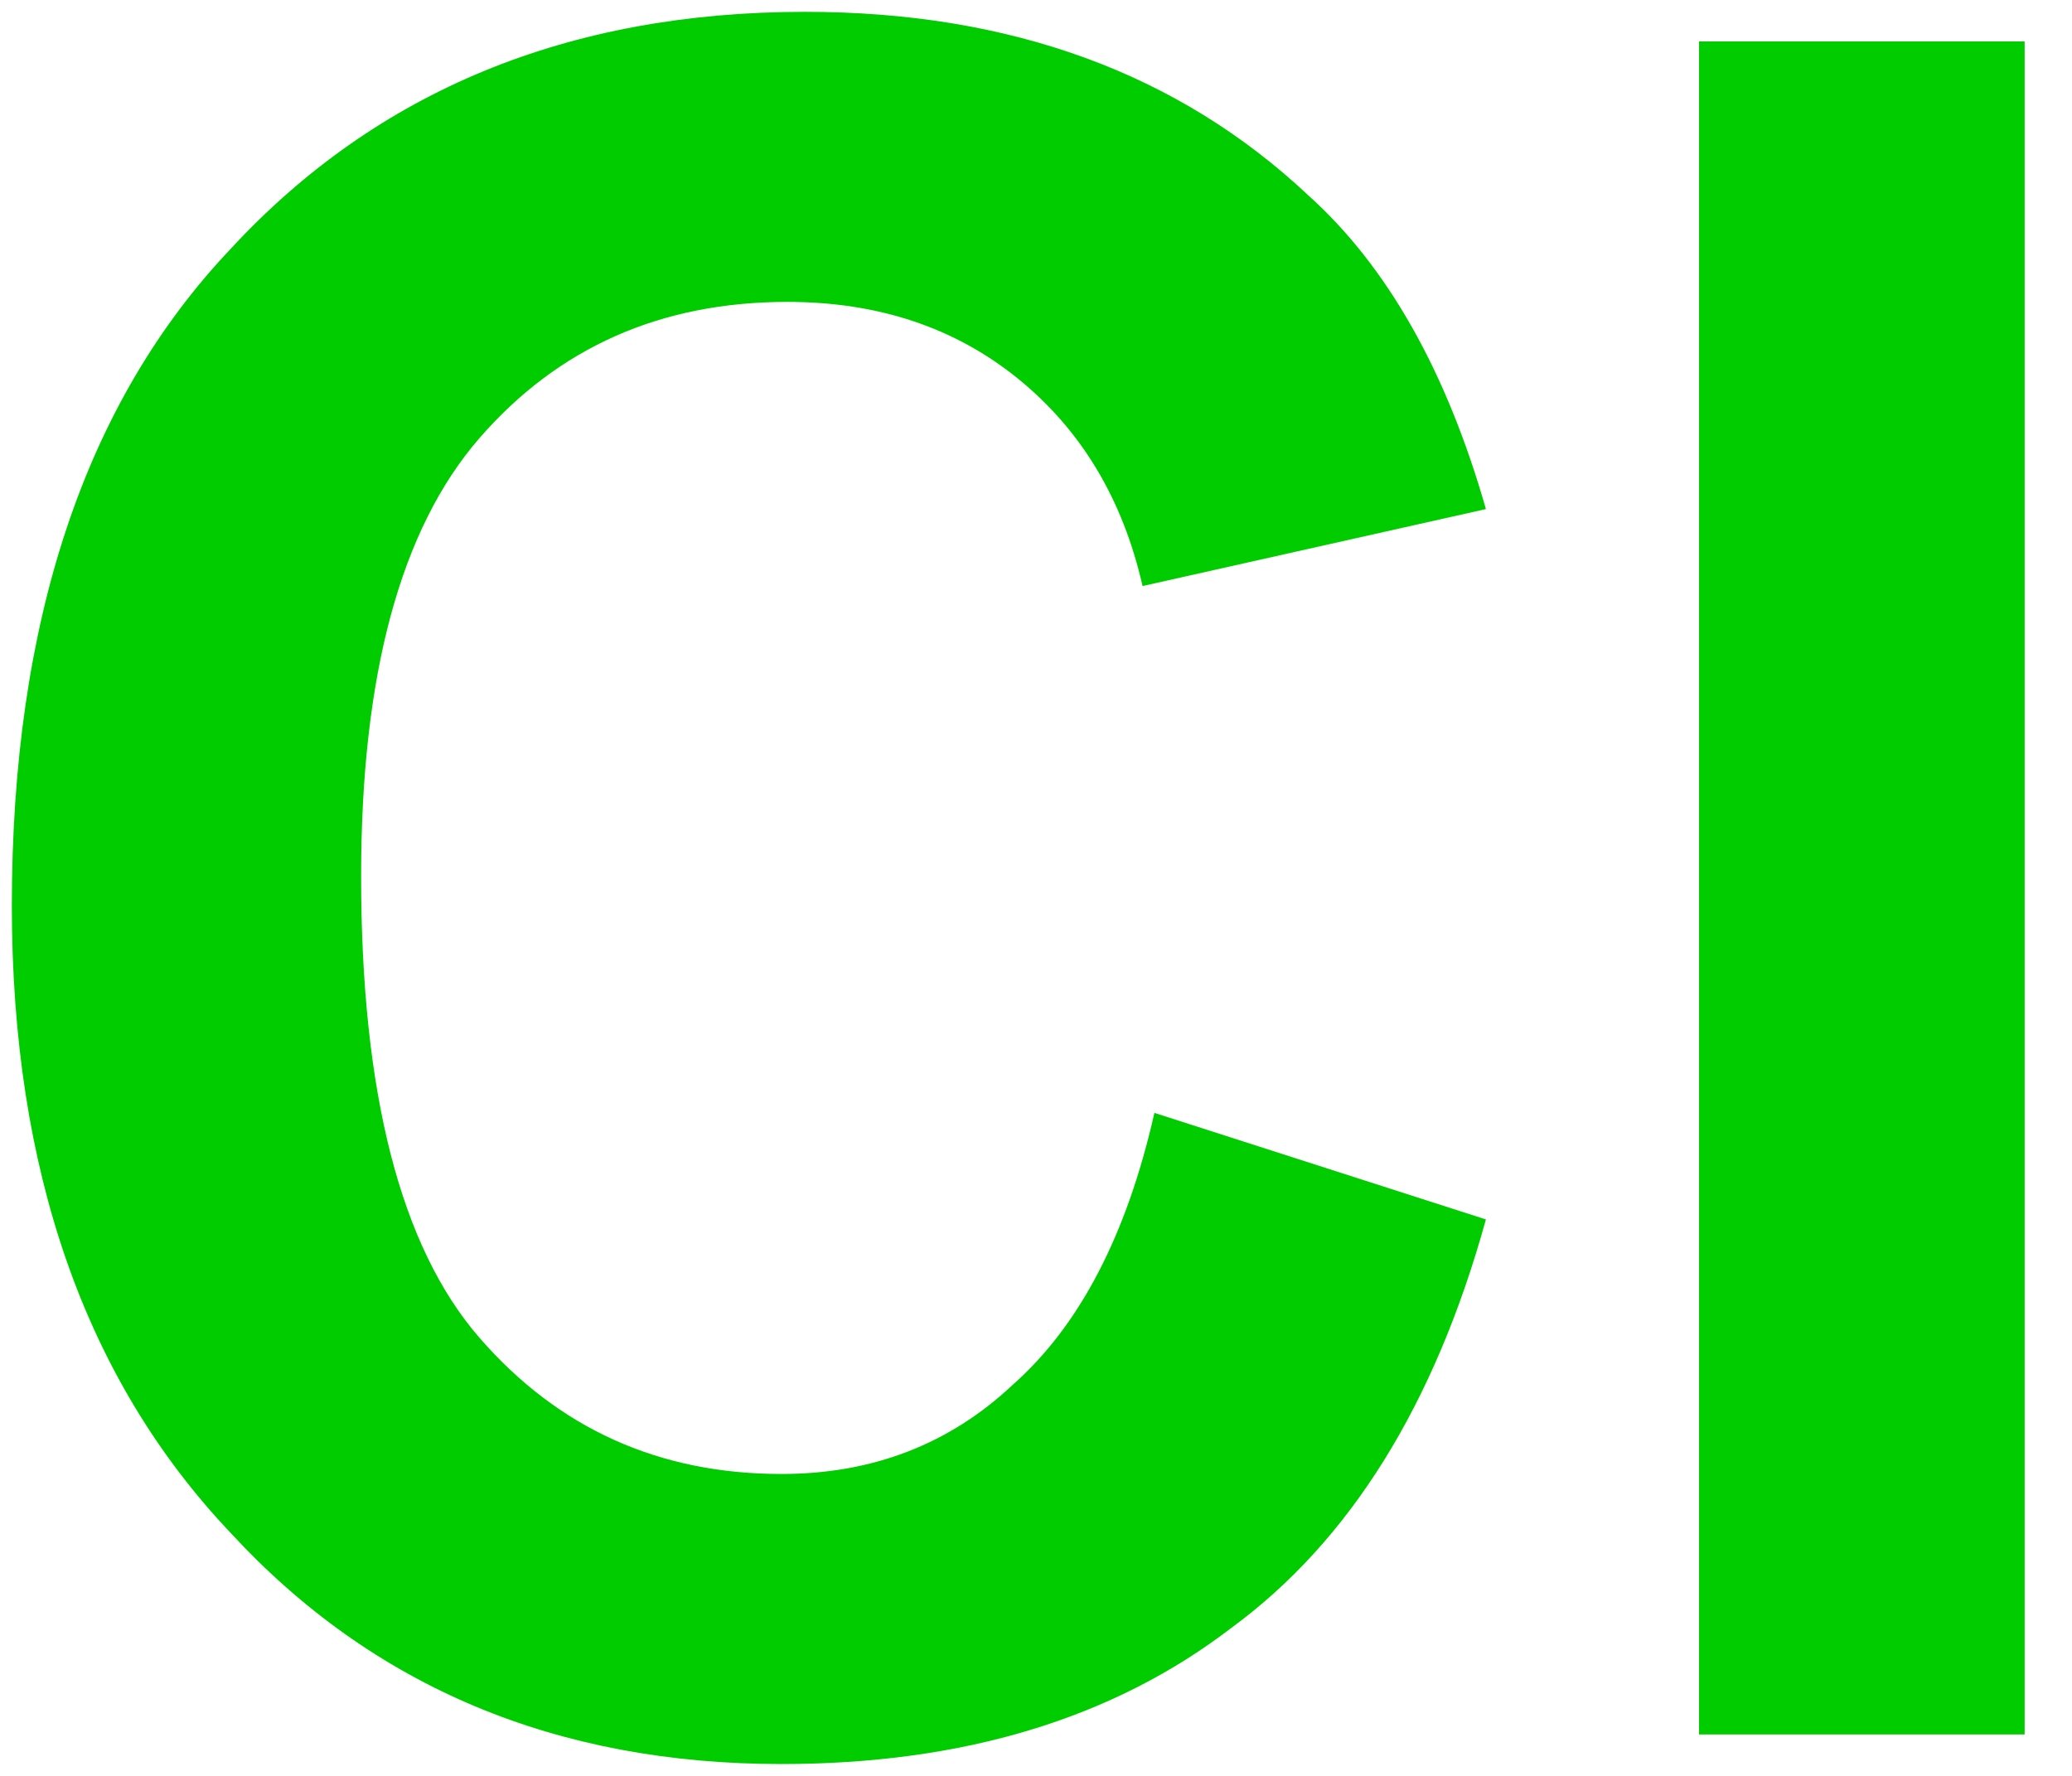
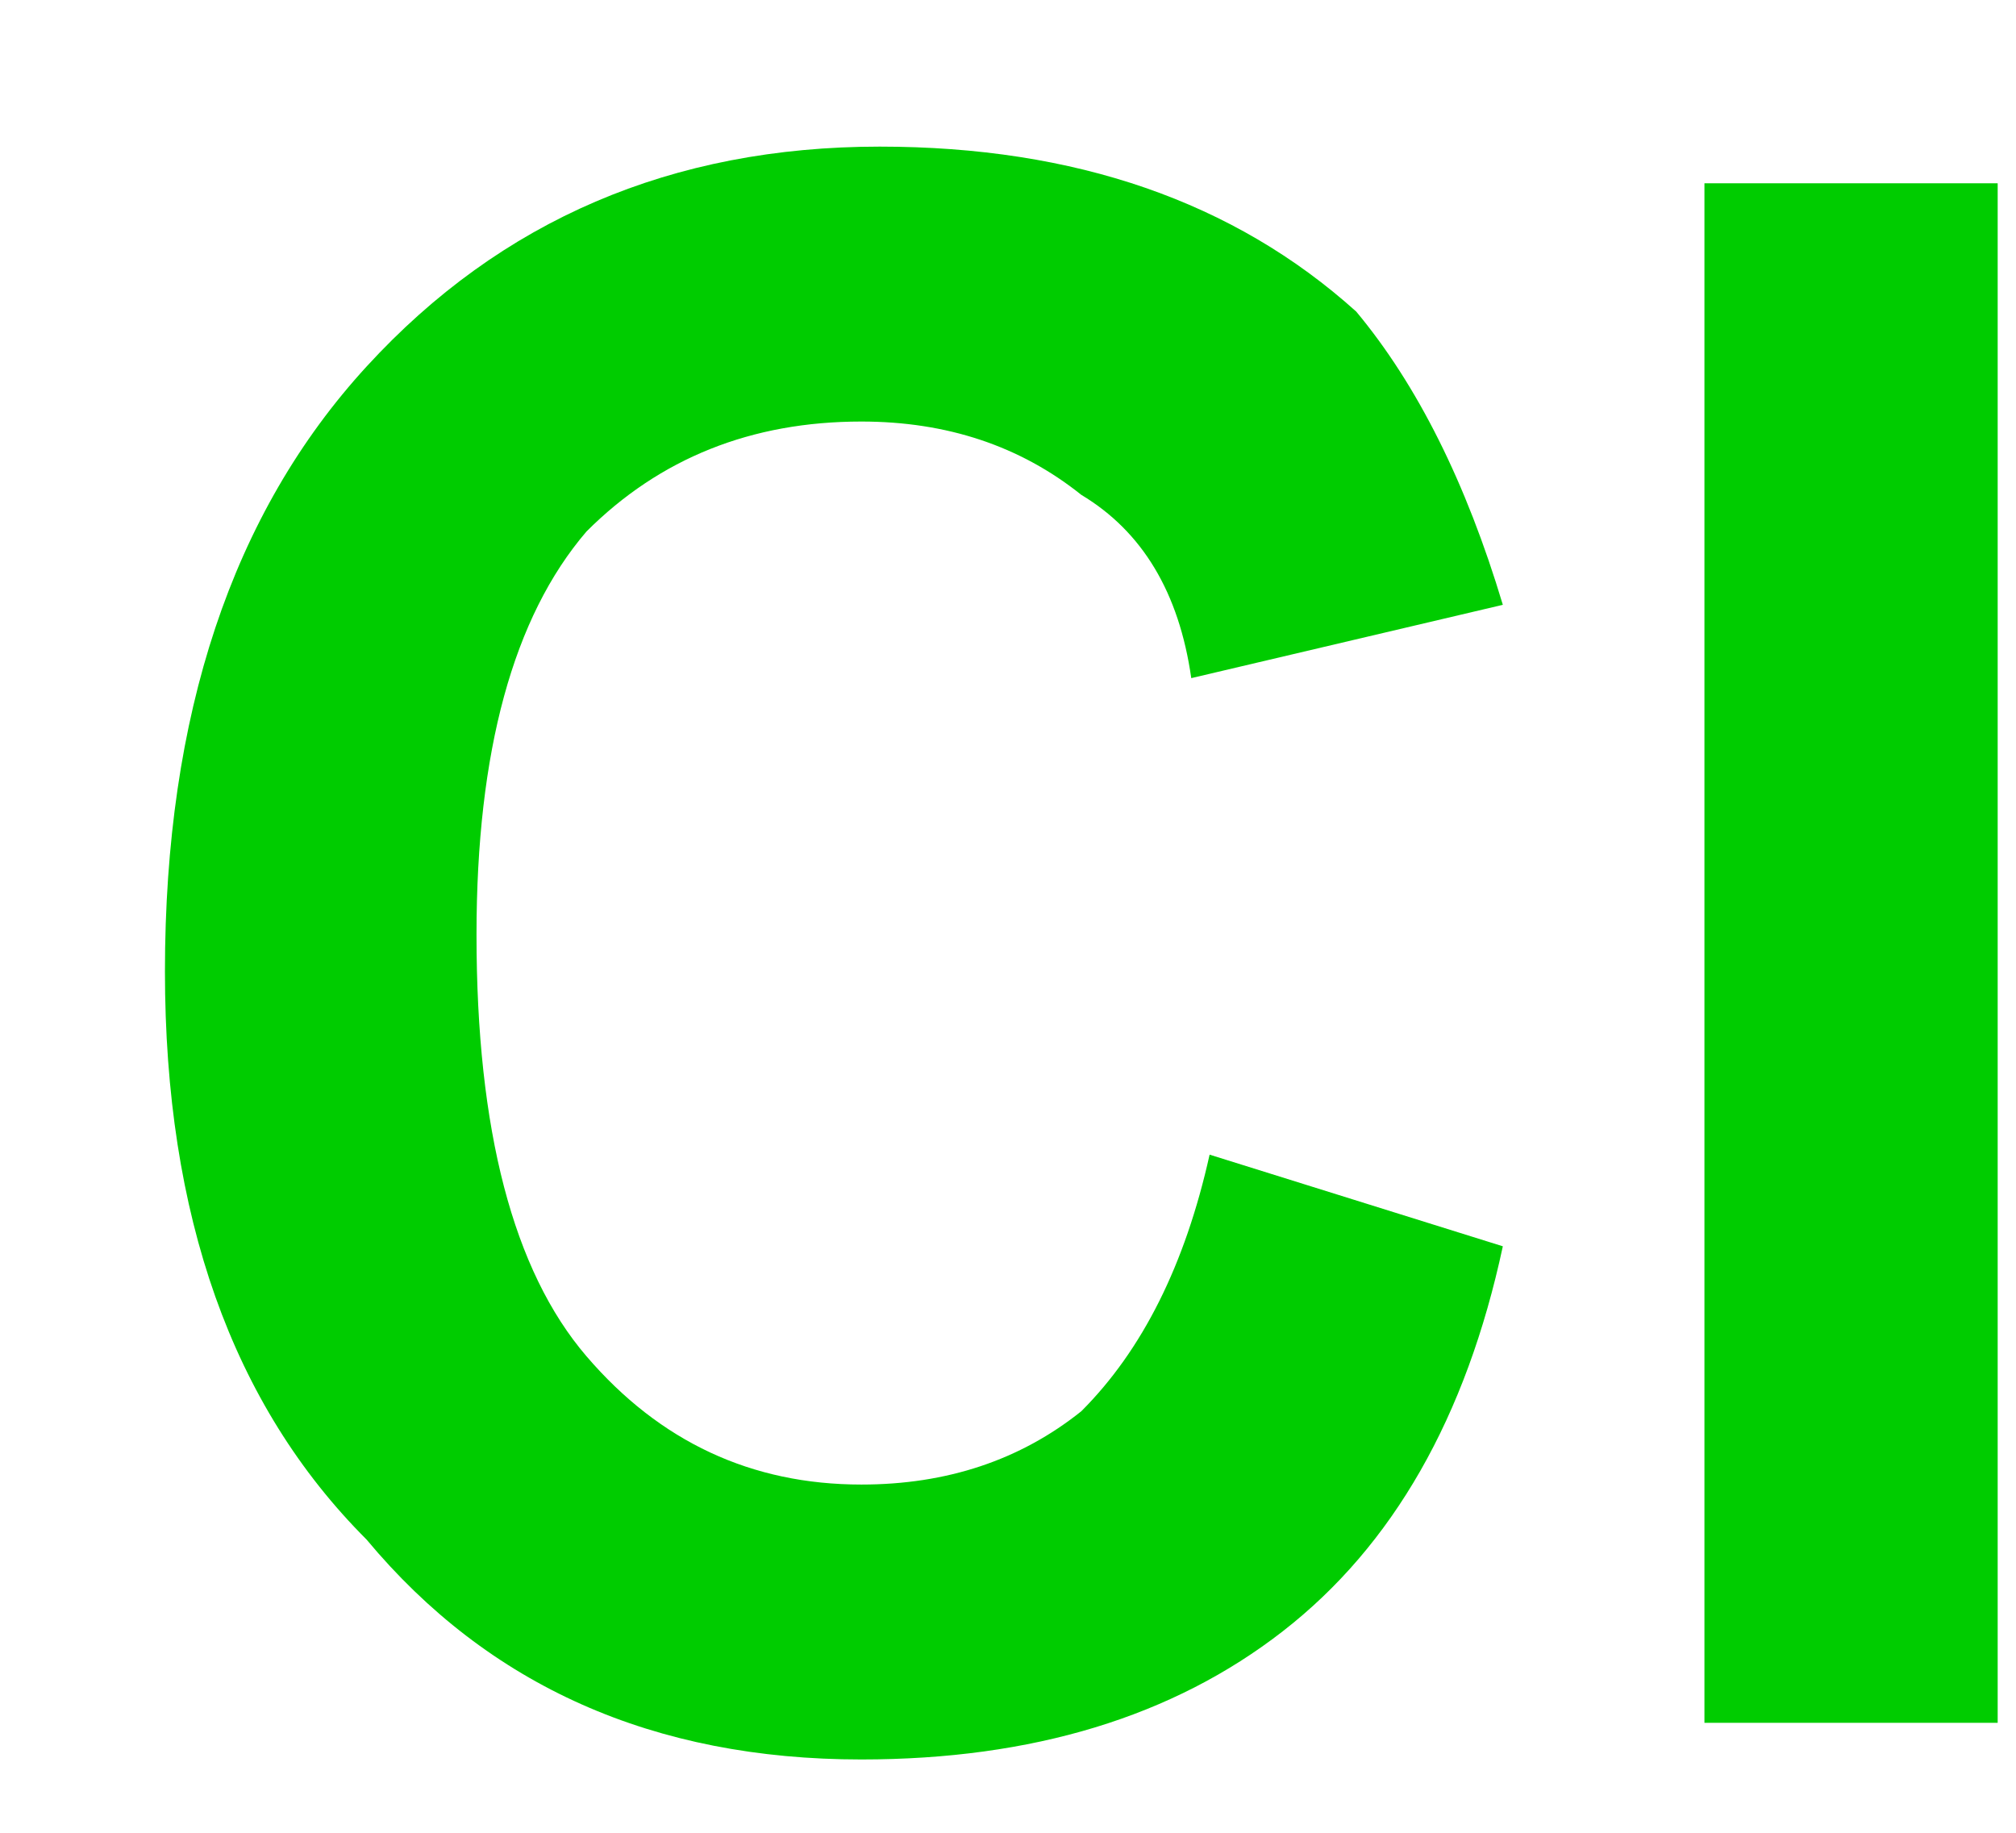
- <svg xmlns="http://www.w3.org/2000/svg" version="1.1" baseProfile="full" xml:space="preserve" width="35" height="30" viewBox="436 241 35 30">
+ <svg xmlns="http://www.w3.org/2000/svg" version="1.1" baseProfile="full" xml:space="preserve" width="11" height="10" viewBox="25 401 11 10">
  <rect style="opacity:1.0;fill:#FFFFFF;stroke:none" width="512.0" height="512.0" x="0.0" y="0.0"> </rect>
-   <path class="atom-1" d="M 455.5 259.8 L 461.1 261.6 Q 459.8 266.3, 456.8 268.5 Q 453.8 270.8, 449.2 270.8 Q 443.5 270.8, 439.9 266.9 Q 436.2 263.0, 436.2 256.3 Q 436.2 249.1, 439.9 245.2 Q 443.6 241.2, 449.6 241.2 Q 454.8 241.2, 458.1 244.3 Q 460.1 246.1, 461.1 249.6 L 455.3 250.9 Q 454.8 248.7, 453.2 247.4 Q 451.6 246.1, 449.3 246.1 Q 446.1 246.1, 444.1 248.4 Q 442.1 250.7, 442.1 255.8 Q 442.1 261.3, 444.1 263.6 Q 446.1 265.9, 449.2 265.9 Q 451.5 265.9, 453.1 264.4 Q 454.8 262.9, 455.5 259.8 " fill="#00CC00" />
-   <path class="atom-1" d="M 464.7 270.3 L 464.7 241.7 L 470.2 241.7 L 470.2 270.3 L 464.7 270.3 " fill="#00CC00" />
+   <path class="atom-1" d="M 31.6 407.3 L 33.2 407.8 Q 32.9 409.2, 32.0 409.9 Q 31.1 410.6, 29.7 410.6 Q 28.0 410.6, 27.0 409.4 Q 25.9 408.3, 25.9 406.3 Q 25.9 404.2, 27.0 403.0 Q 28.1 401.8, 29.8 401.8 Q 31.4 401.8, 32.4 402.7 Q 32.9 403.3, 33.2 404.3 L 31.5 404.7 Q 31.4 404.0, 30.9 403.7 Q 30.4 403.3, 29.7 403.3 Q 28.8 403.3, 28.2 403.9 Q 27.6 404.6, 27.6 406.1 Q 27.6 407.7, 28.2 408.4 Q 28.8 409.1, 29.7 409.1 Q 30.4 409.1, 30.9 408.7 Q 31.4 408.2, 31.6 407.3 " fill="#00CC00" />
+   <path class="atom-1" d="M 34.3 410.4 L 34.3 402.0 L 35.9 402.0 L 35.9 410.4 L 34.3 410.4 " fill="#00CC00" />
</svg>
